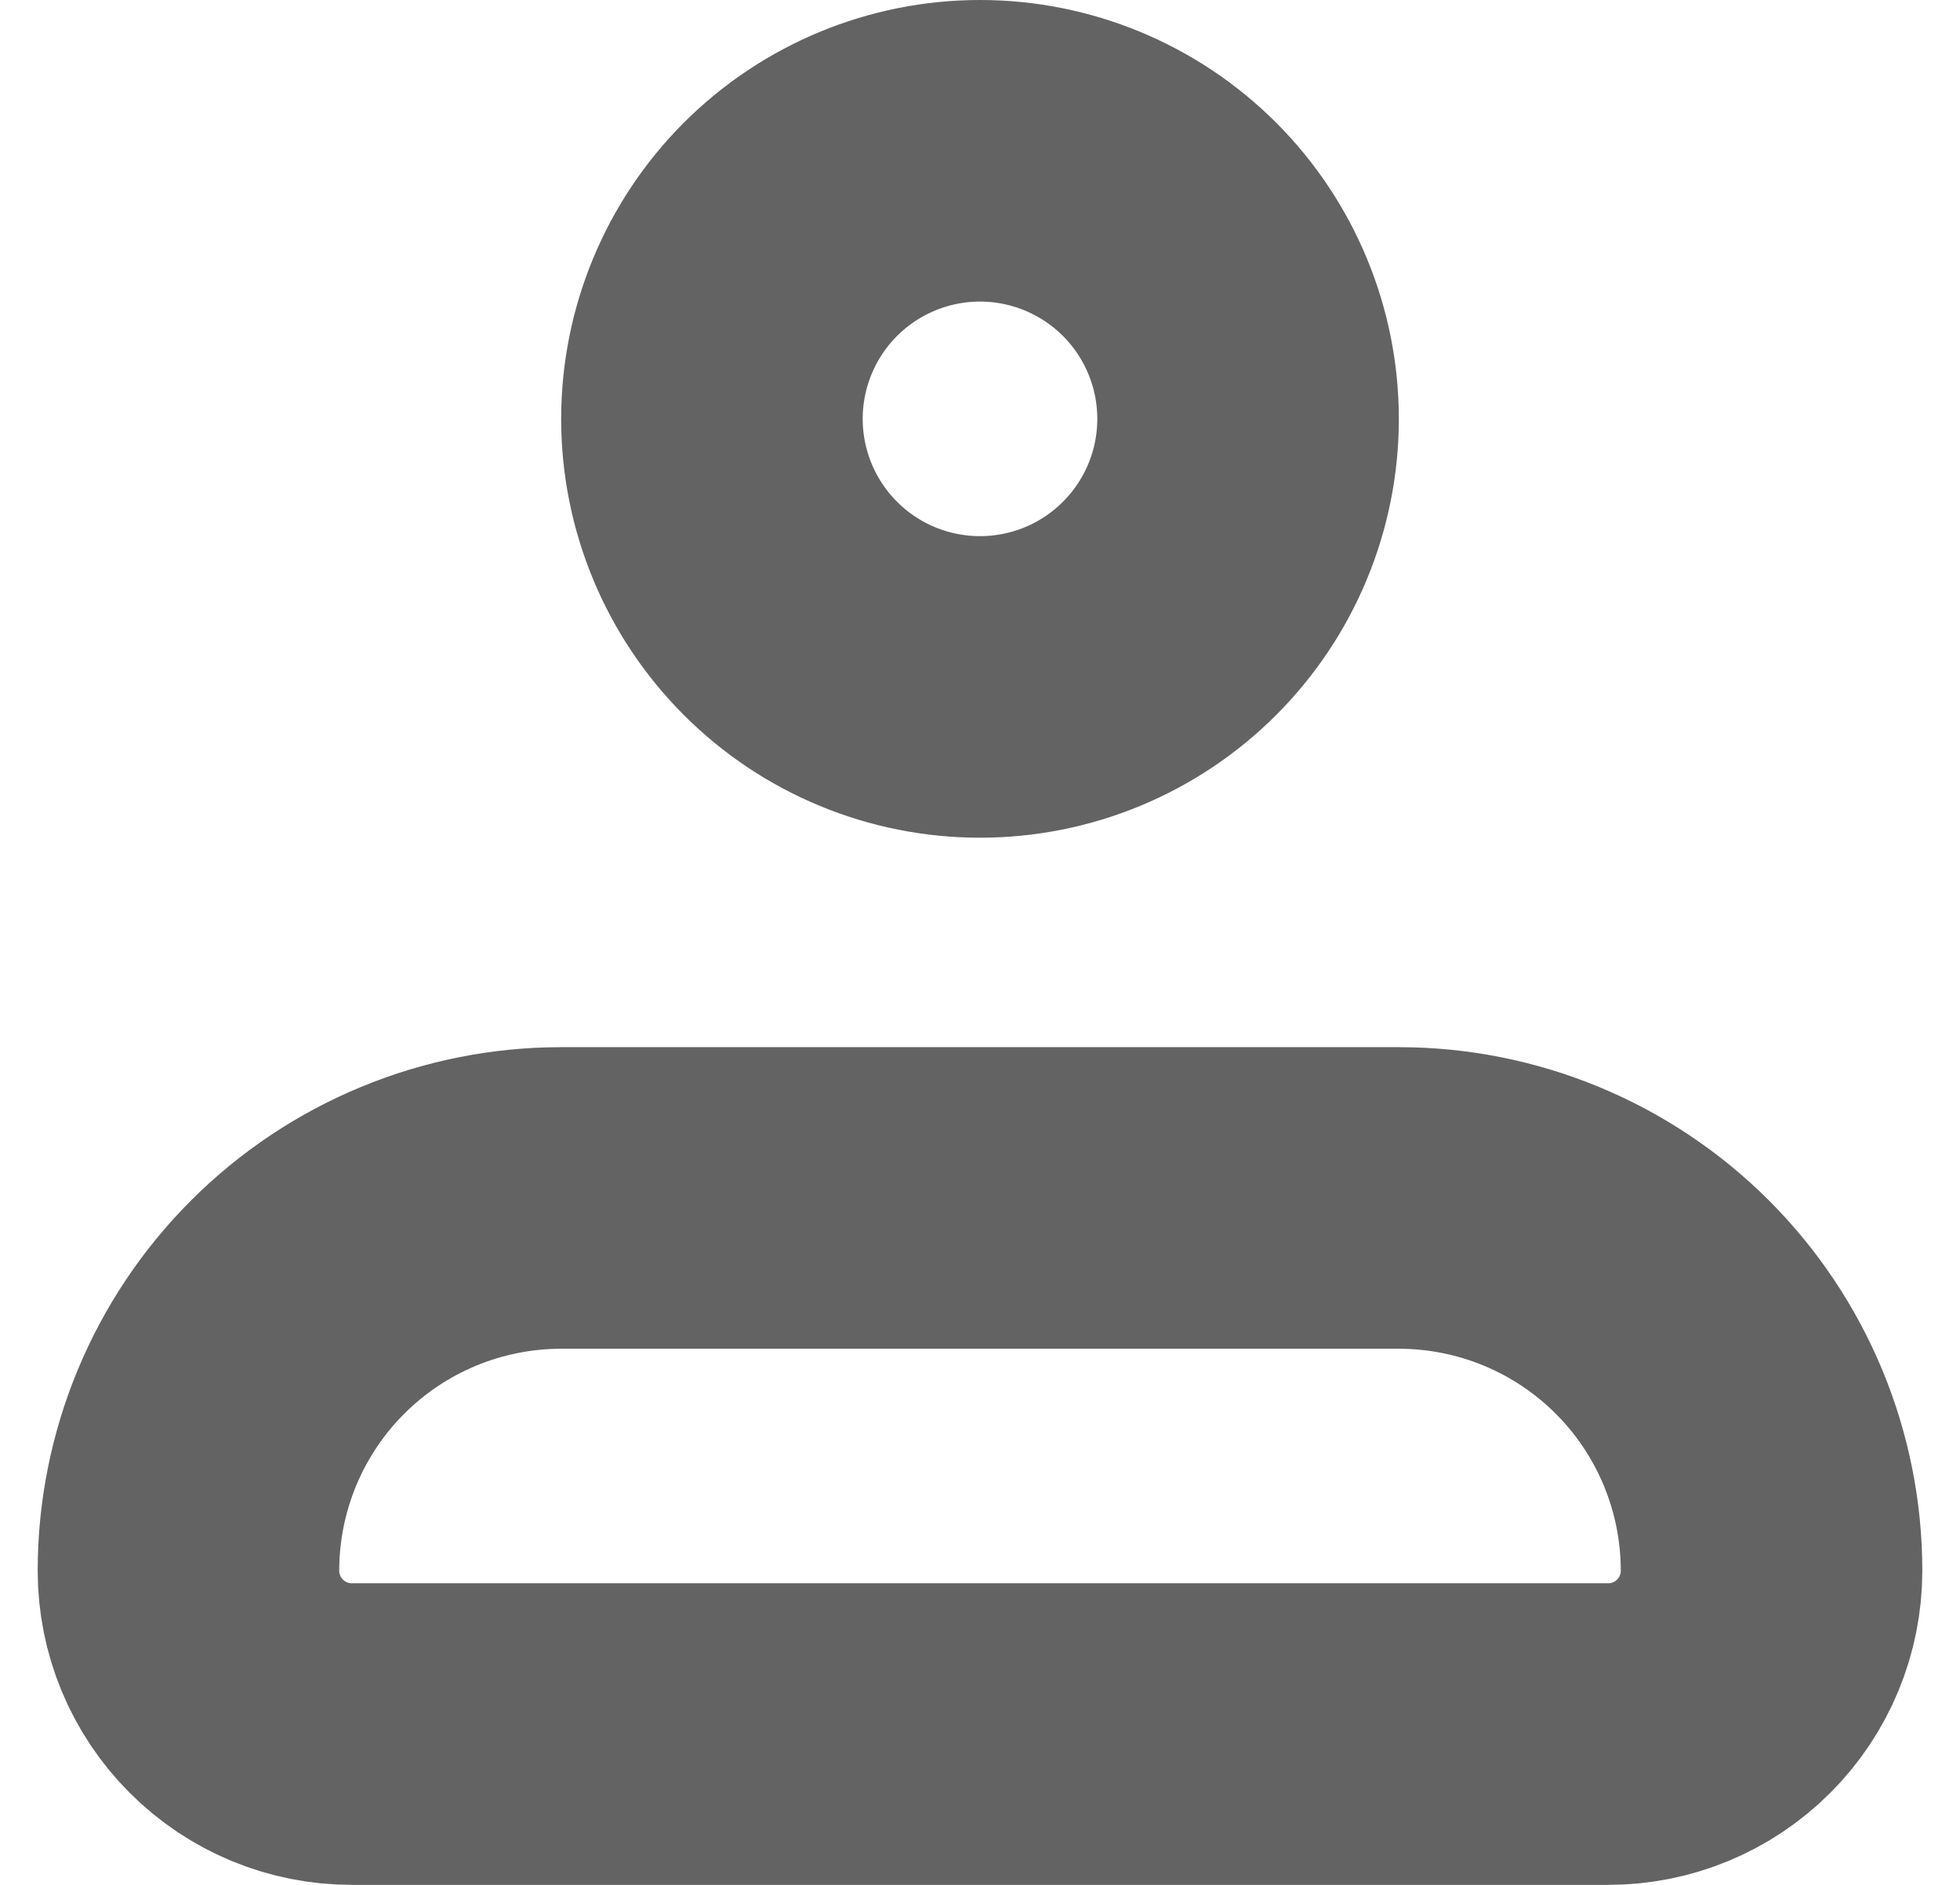
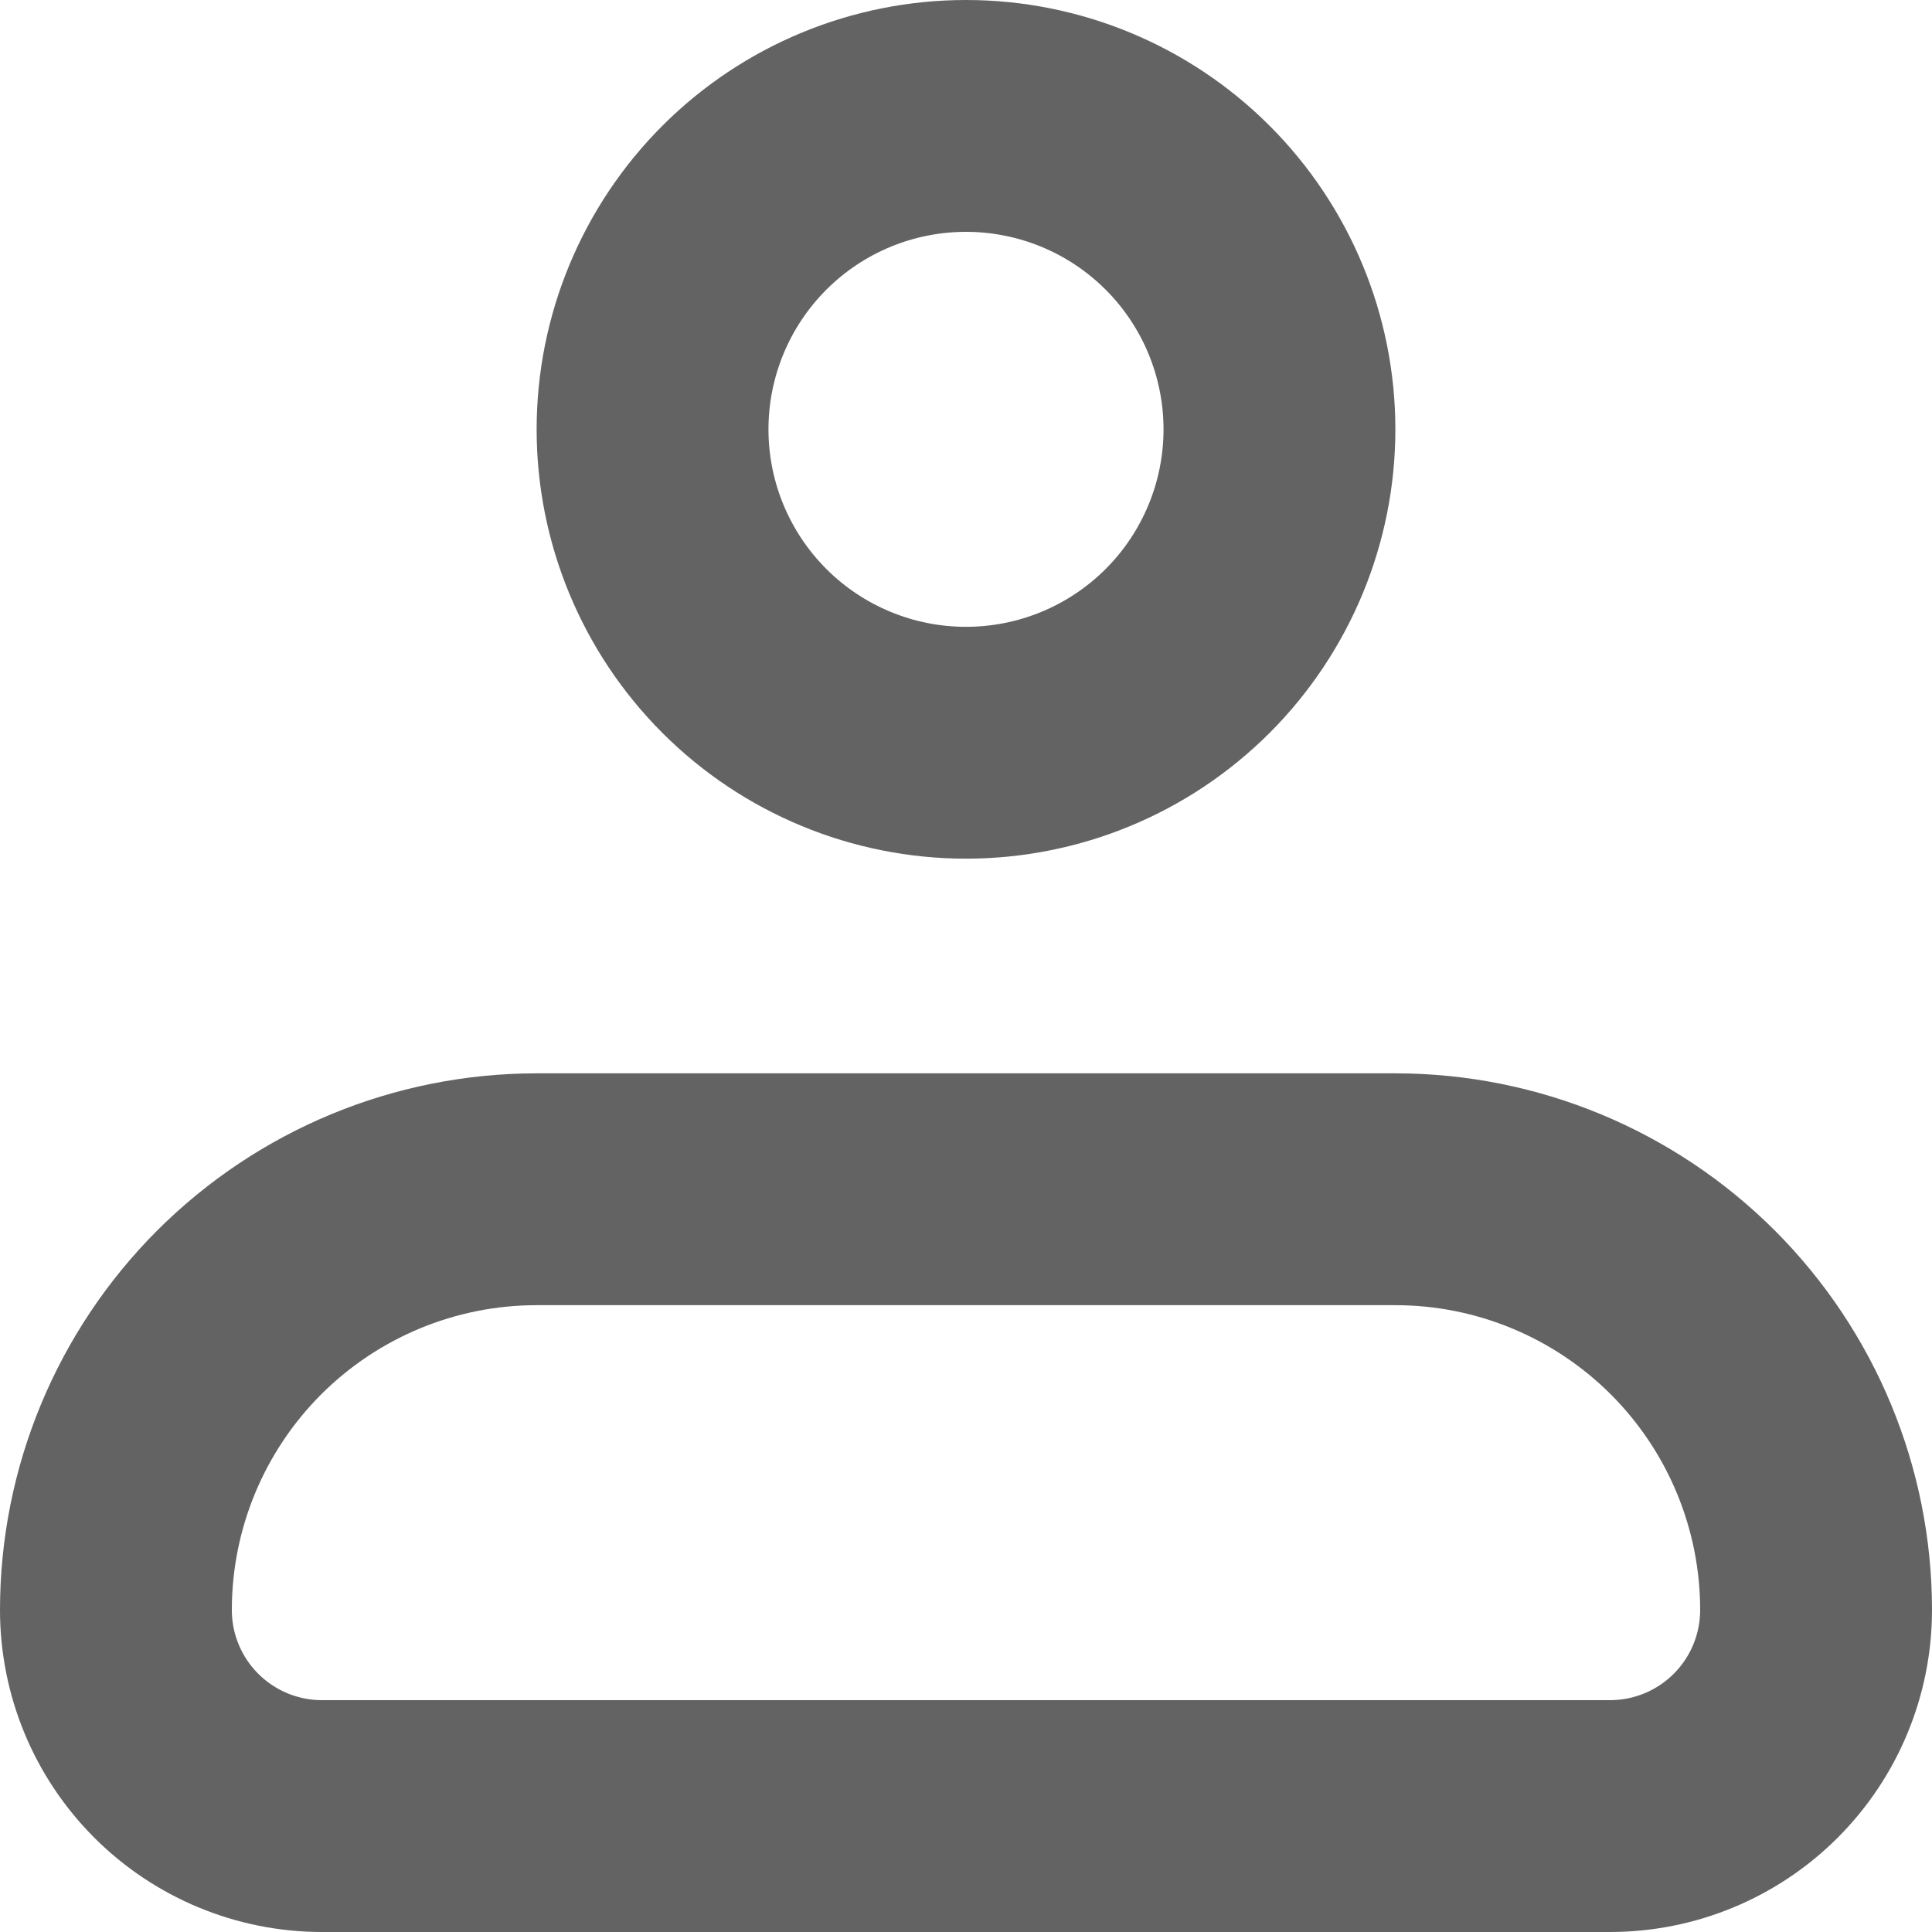
- <svg xmlns="http://www.w3.org/2000/svg" width="26" height="25" viewBox="0 0 26 25" fill="none">
-   <path d="M9.444 5.556C9.444 4.613 9.819 3.708 10.486 3.041C11.153 2.375 12.057 2 13 2C13.943 2 14.847 2.375 15.514 3.041C16.181 3.708 16.556 4.613 16.556 5.556C16.556 6.499 16.181 7.403 15.514 8.07C14.847 8.737 13.943 9.111 13 9.111C12.057 9.111 11.153 8.737 10.486 8.07C9.819 7.403 9.444 6.499 9.444 5.556ZM3.948 17.337C4.875 16.41 6.133 15.889 7.444 15.889H18.556C19.867 15.889 21.125 16.41 22.052 17.337C22.979 18.264 23.5 19.522 23.5 20.833C23.5 21.408 23.272 21.959 22.865 22.365C22.459 22.772 21.908 23 21.333 23H4.667C4.092 23 3.541 22.772 3.135 22.365C2.728 21.959 2.5 21.408 2.5 20.833C2.5 19.522 3.021 18.264 3.948 17.337Z" stroke="#636363" stroke-width="4" />
+ <svg xmlns="http://www.w3.org/2000/svg" width="25" height="25" viewBox="0 0 25 25" fill="none">
+   <path d="M8.444 5.556C8.444 4.48 8.872 3.448 9.632 2.688C10.393 1.927 11.424 1.5 12.5 1.5C13.576 1.5 14.607 1.927 15.368 2.688C16.128 3.448 16.556 4.48 16.556 5.556C16.556 6.631 16.128 7.663 15.368 8.423C14.607 9.184 13.576 9.611 12.5 9.611C11.424 9.611 10.393 9.184 9.632 8.423C8.872 7.663 8.444 6.631 8.444 5.556ZM3.095 16.983C4.116 15.963 5.5 15.389 6.944 15.389H18.056C19.5 15.389 20.884 15.963 21.905 16.983C22.926 18.005 23.5 19.389 23.5 20.833C23.5 21.541 23.219 22.219 22.719 22.719C22.219 23.219 21.541 23.5 20.833 23.5H4.167C3.459 23.5 2.781 23.219 2.281 22.719C1.781 22.219 1.5 21.541 1.5 20.833C1.5 19.389 2.074 18.005 3.095 16.983Z" stroke="#636363" stroke-width="3" />
</svg>
